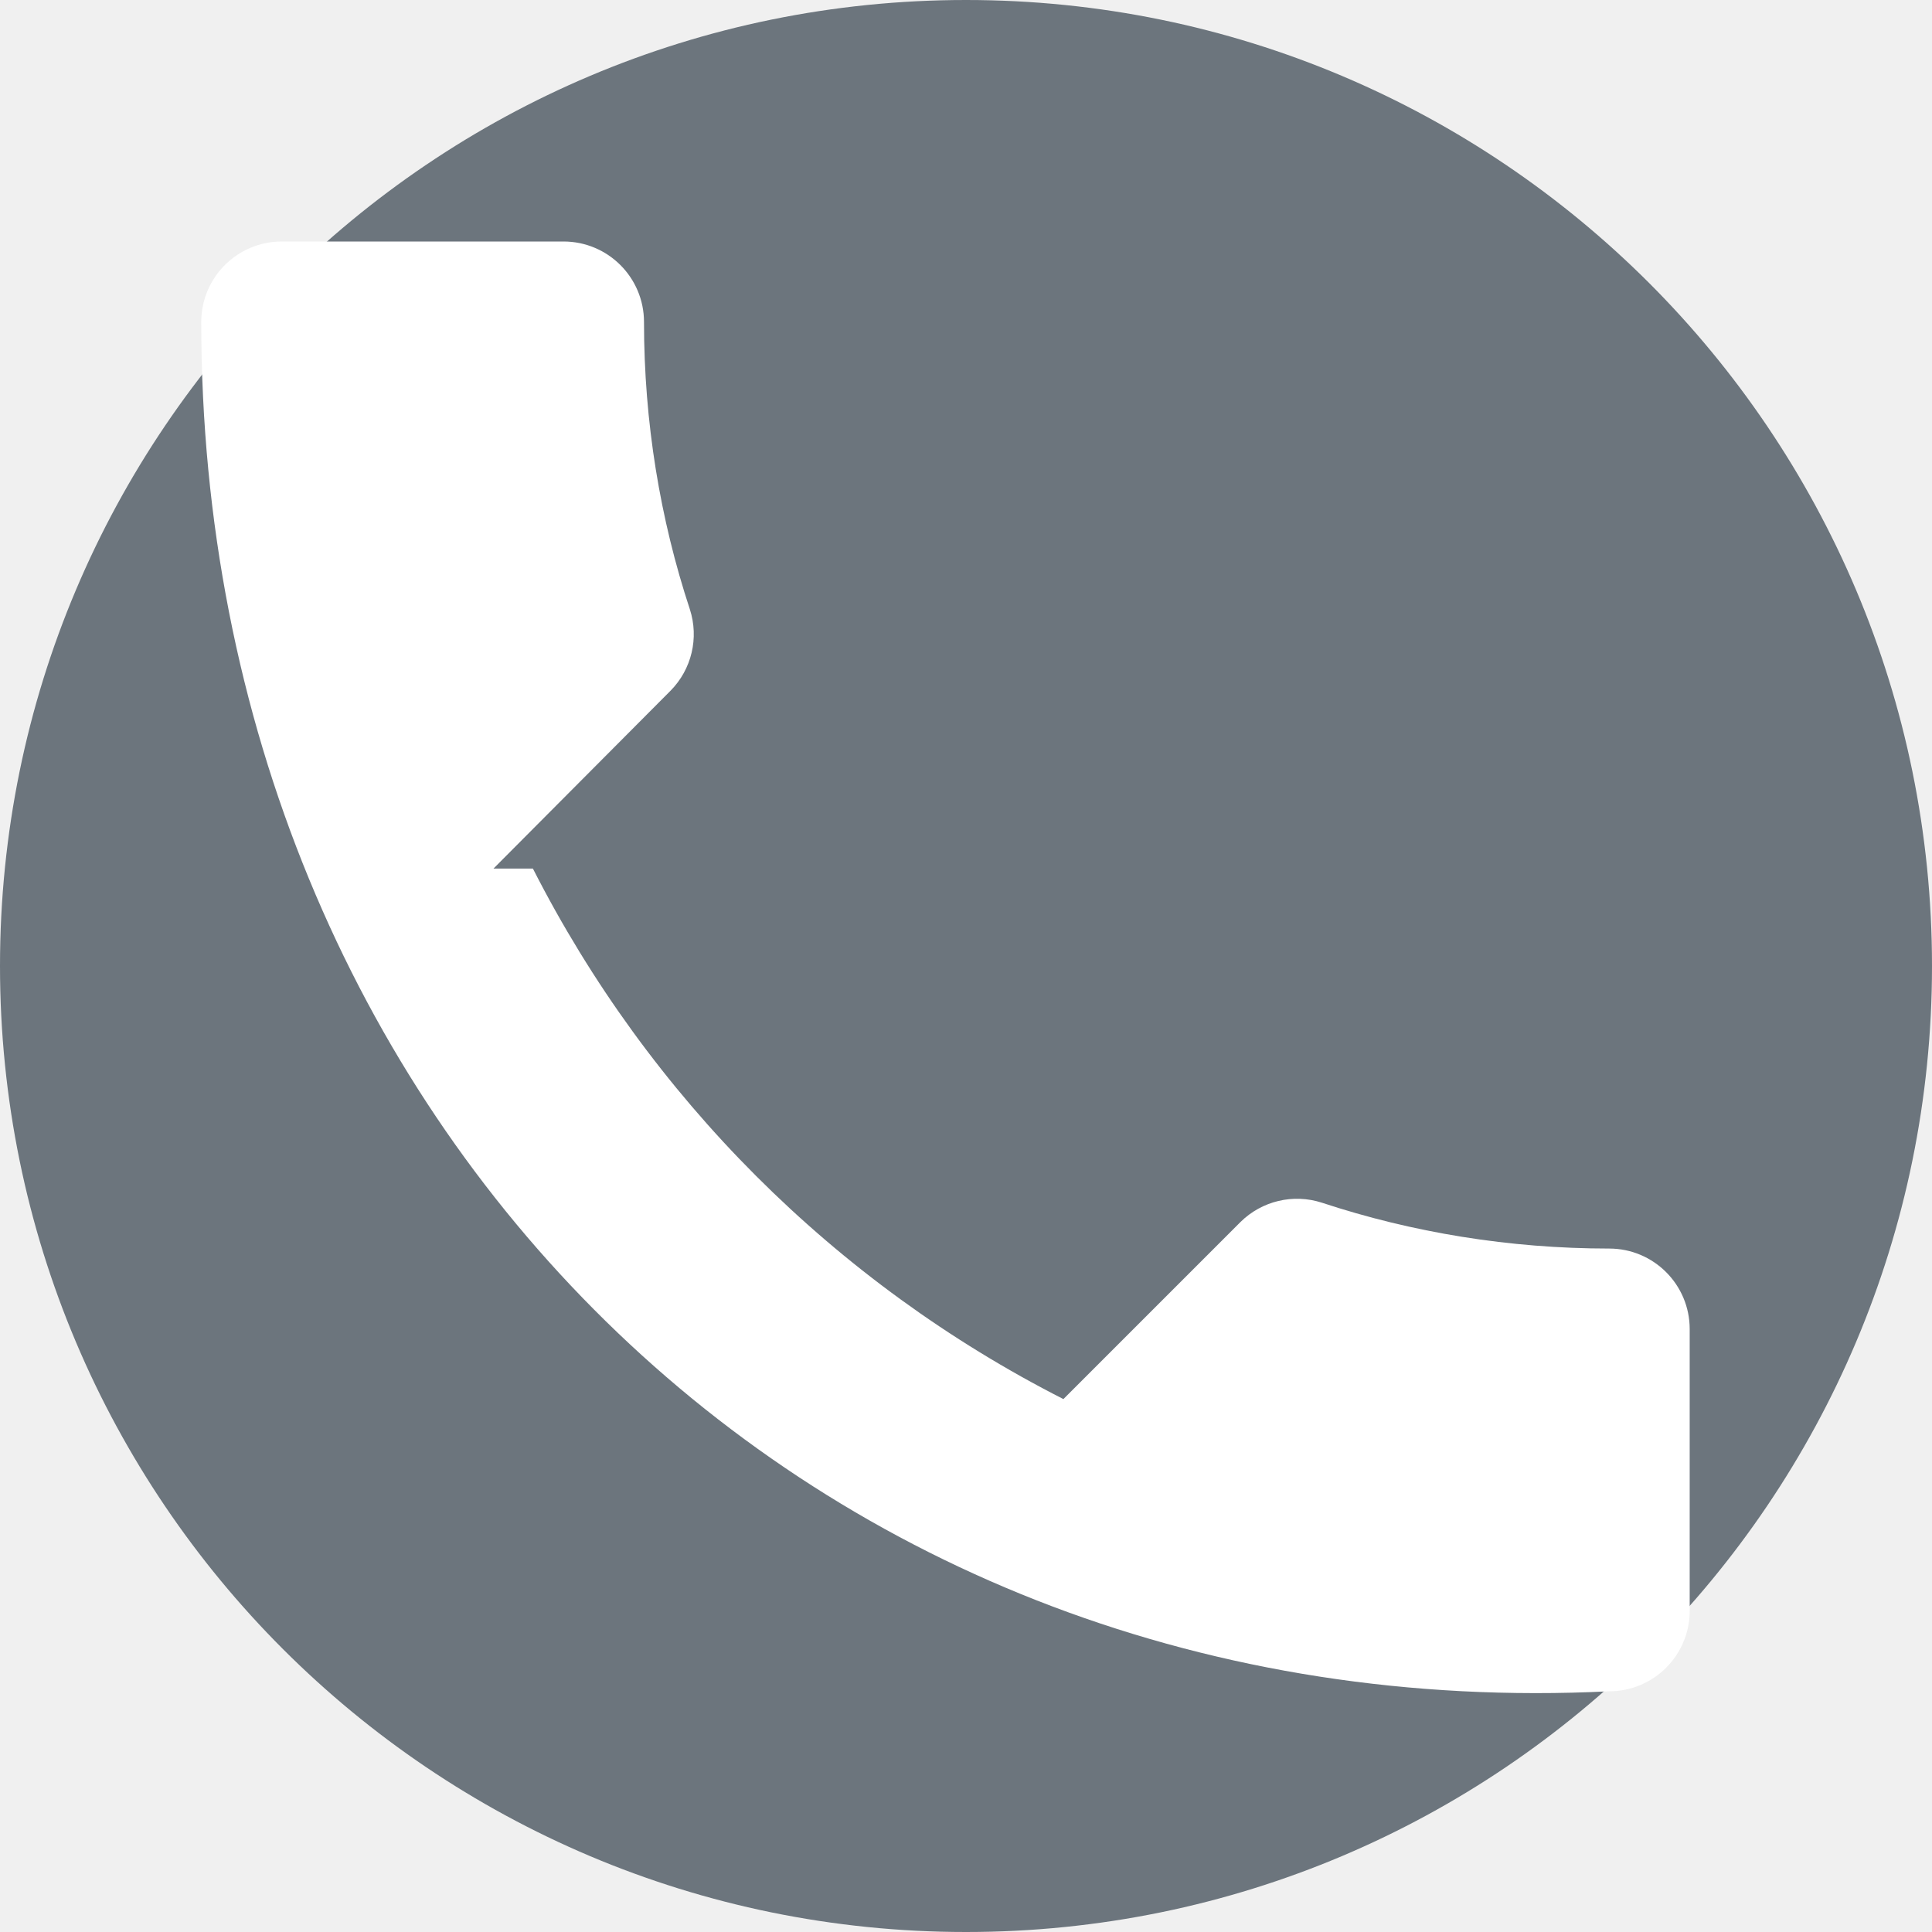
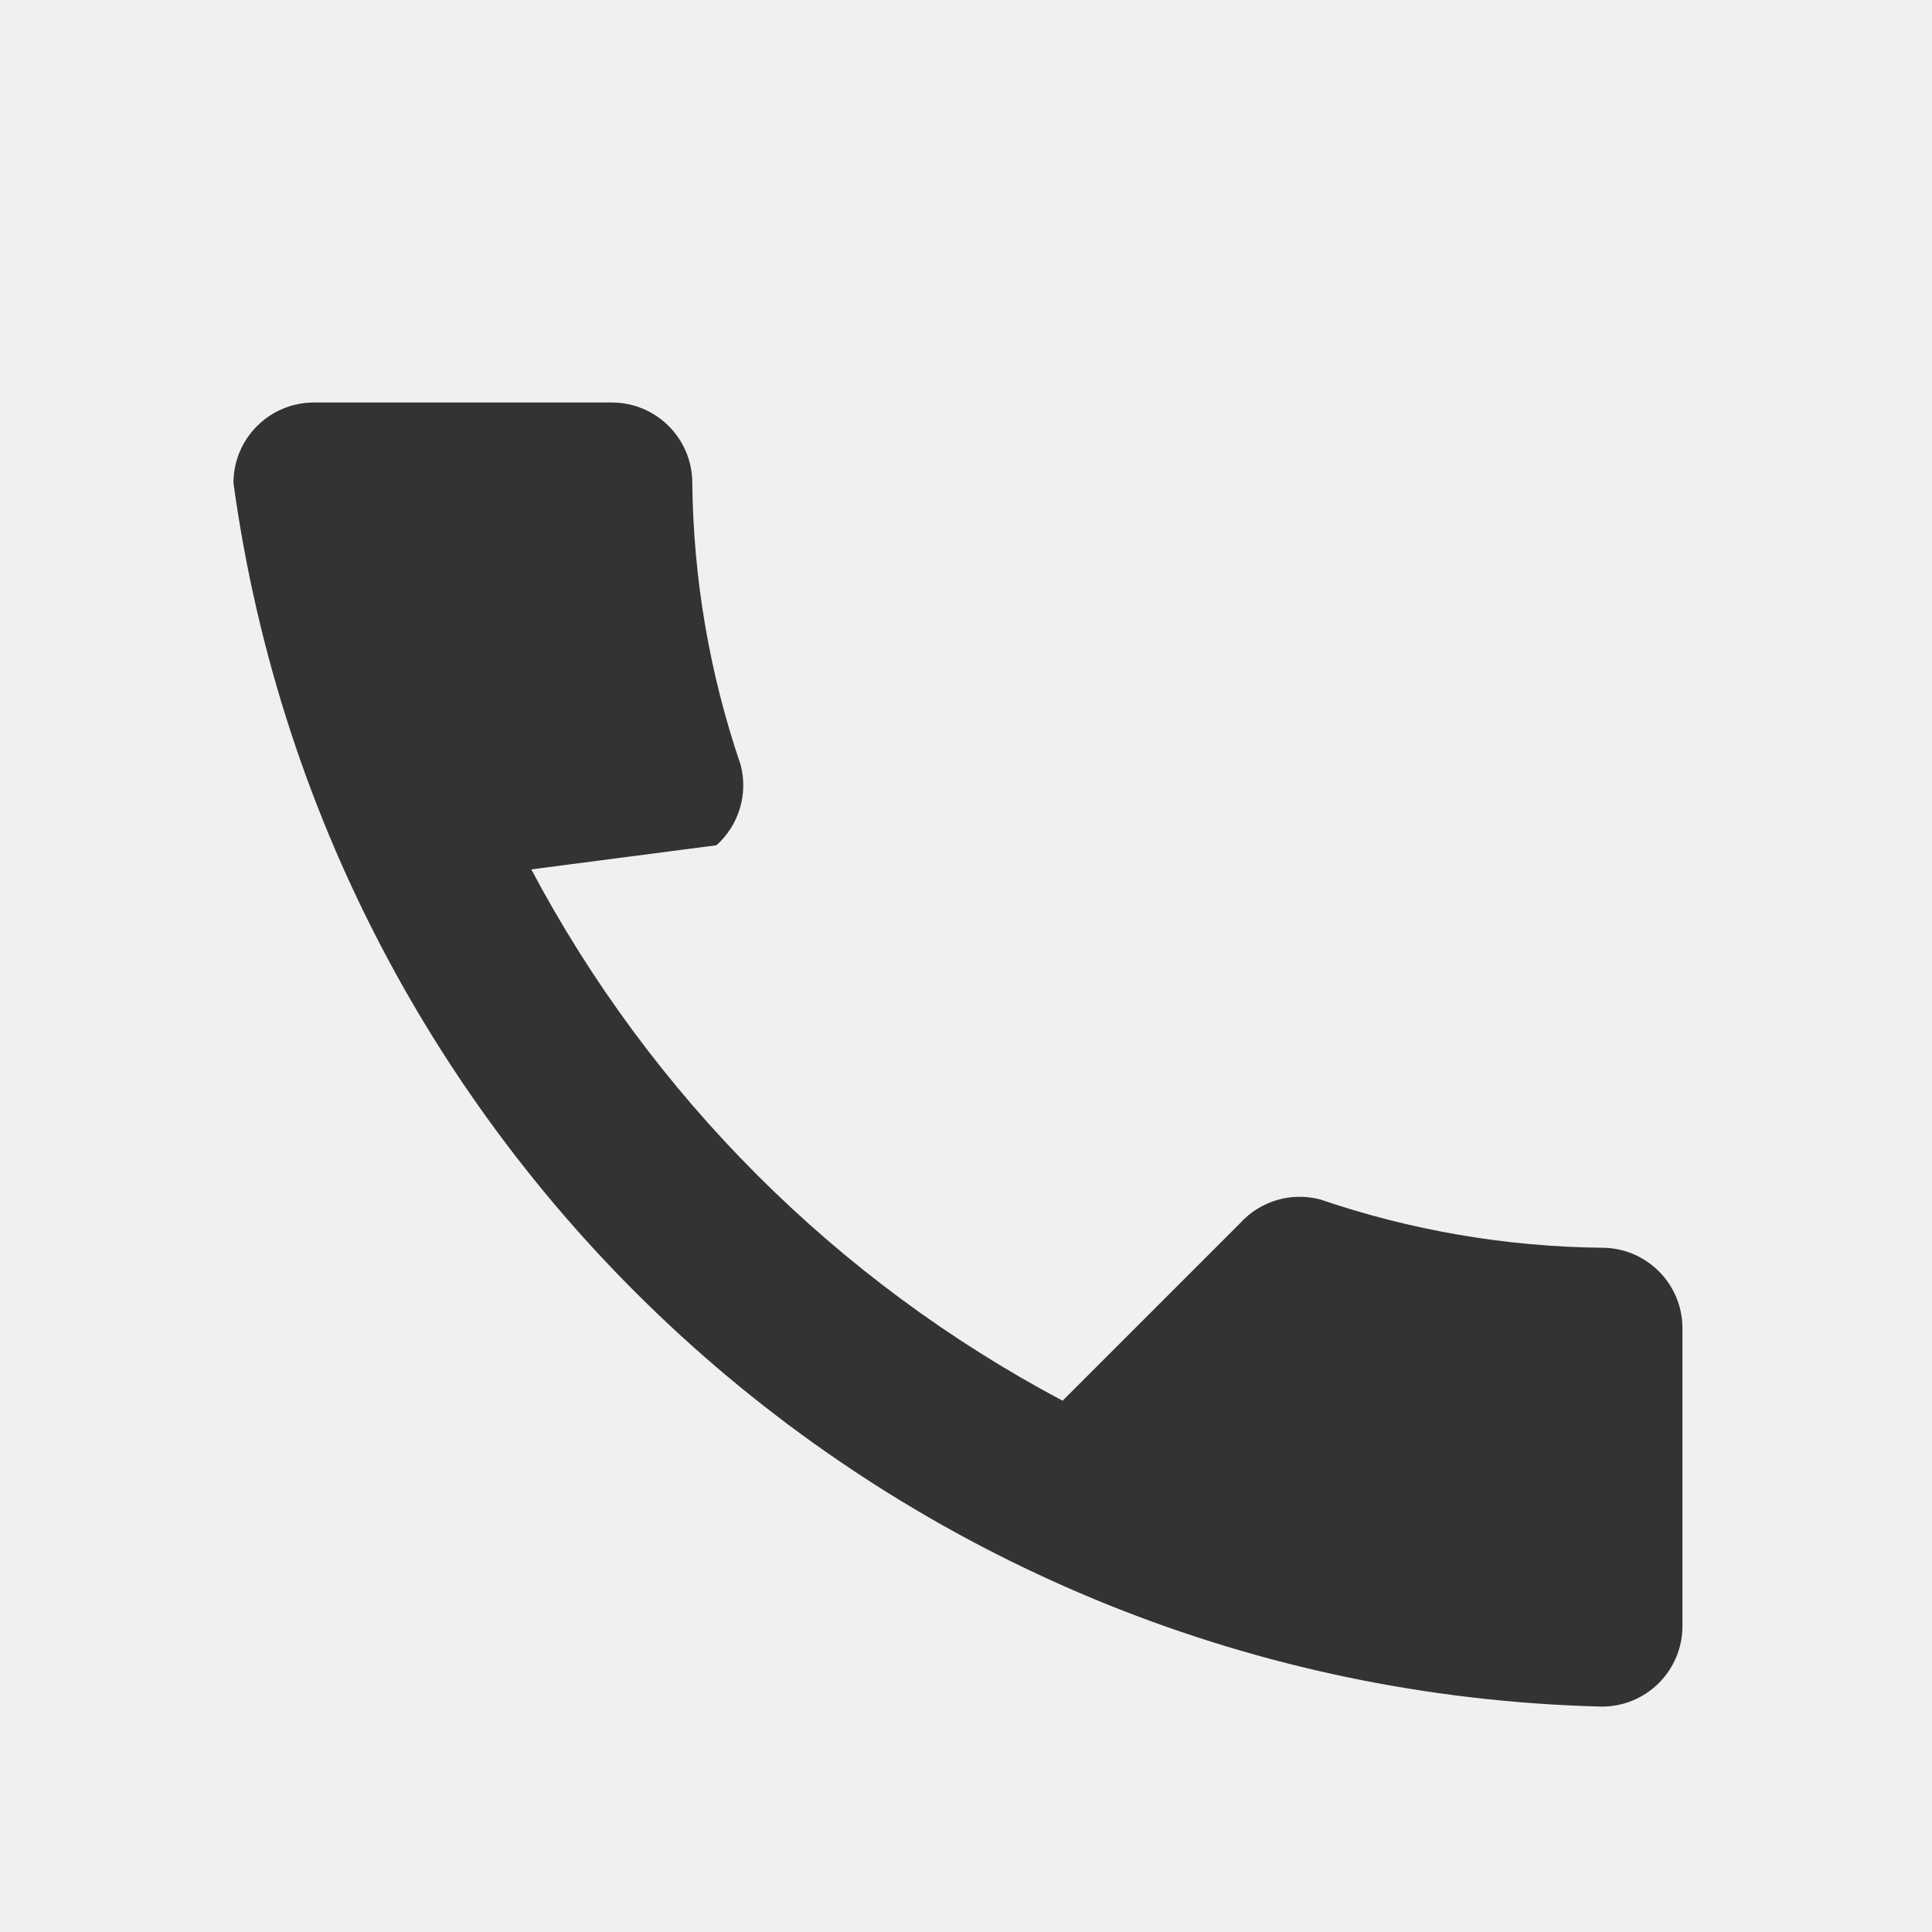
- <svg xmlns="http://www.w3.org/2000/svg" width="64" height="64" viewBox="0 0 24 24" fill="none">
-   <circle cx="12" cy="12" r="12" fill="#6c757d" />
-   <path d="M6.62 10.79a15.053 15.053 0 006.59 6.59l2.2-2.2a1 1 0 011.01-.24c1.12.37 2.33.57 3.57.57a1 1 0 011 1v3.5a1 1 0 01-1 1C10.07 21.5 2.5 13.93 2.5 4a1 1 0 011-1H7a1 1 0 011 1c0 1.24.2 2.45.57 3.57a1 1 0 01-.24 1.01l-2.2 2.21z" fill="#fff" />
+ <svg xmlns="http://www.w3.org/2000/svg" viewBox="0 0 24 24" fill="#333">
+   <path d="M6.6,10.8a15.9,15.9,0,0,0,6.6,6.6l2.2-2.2a1,1,0,0,1,1-.3,11.2,11.2,0,0,0,3.5.6,1,1,0,0,1,1,1v3.7a1,1,0,0,1-1,1A17.6,17.6,0,0,1,2.9,6a1,1,0,0,1,1-1H7.6a1,1,0,0,1,1,1,11.2,11.2,0,0,0,.6,3.5,1,1,0,0,1-.3,1Z" />
</svg>
